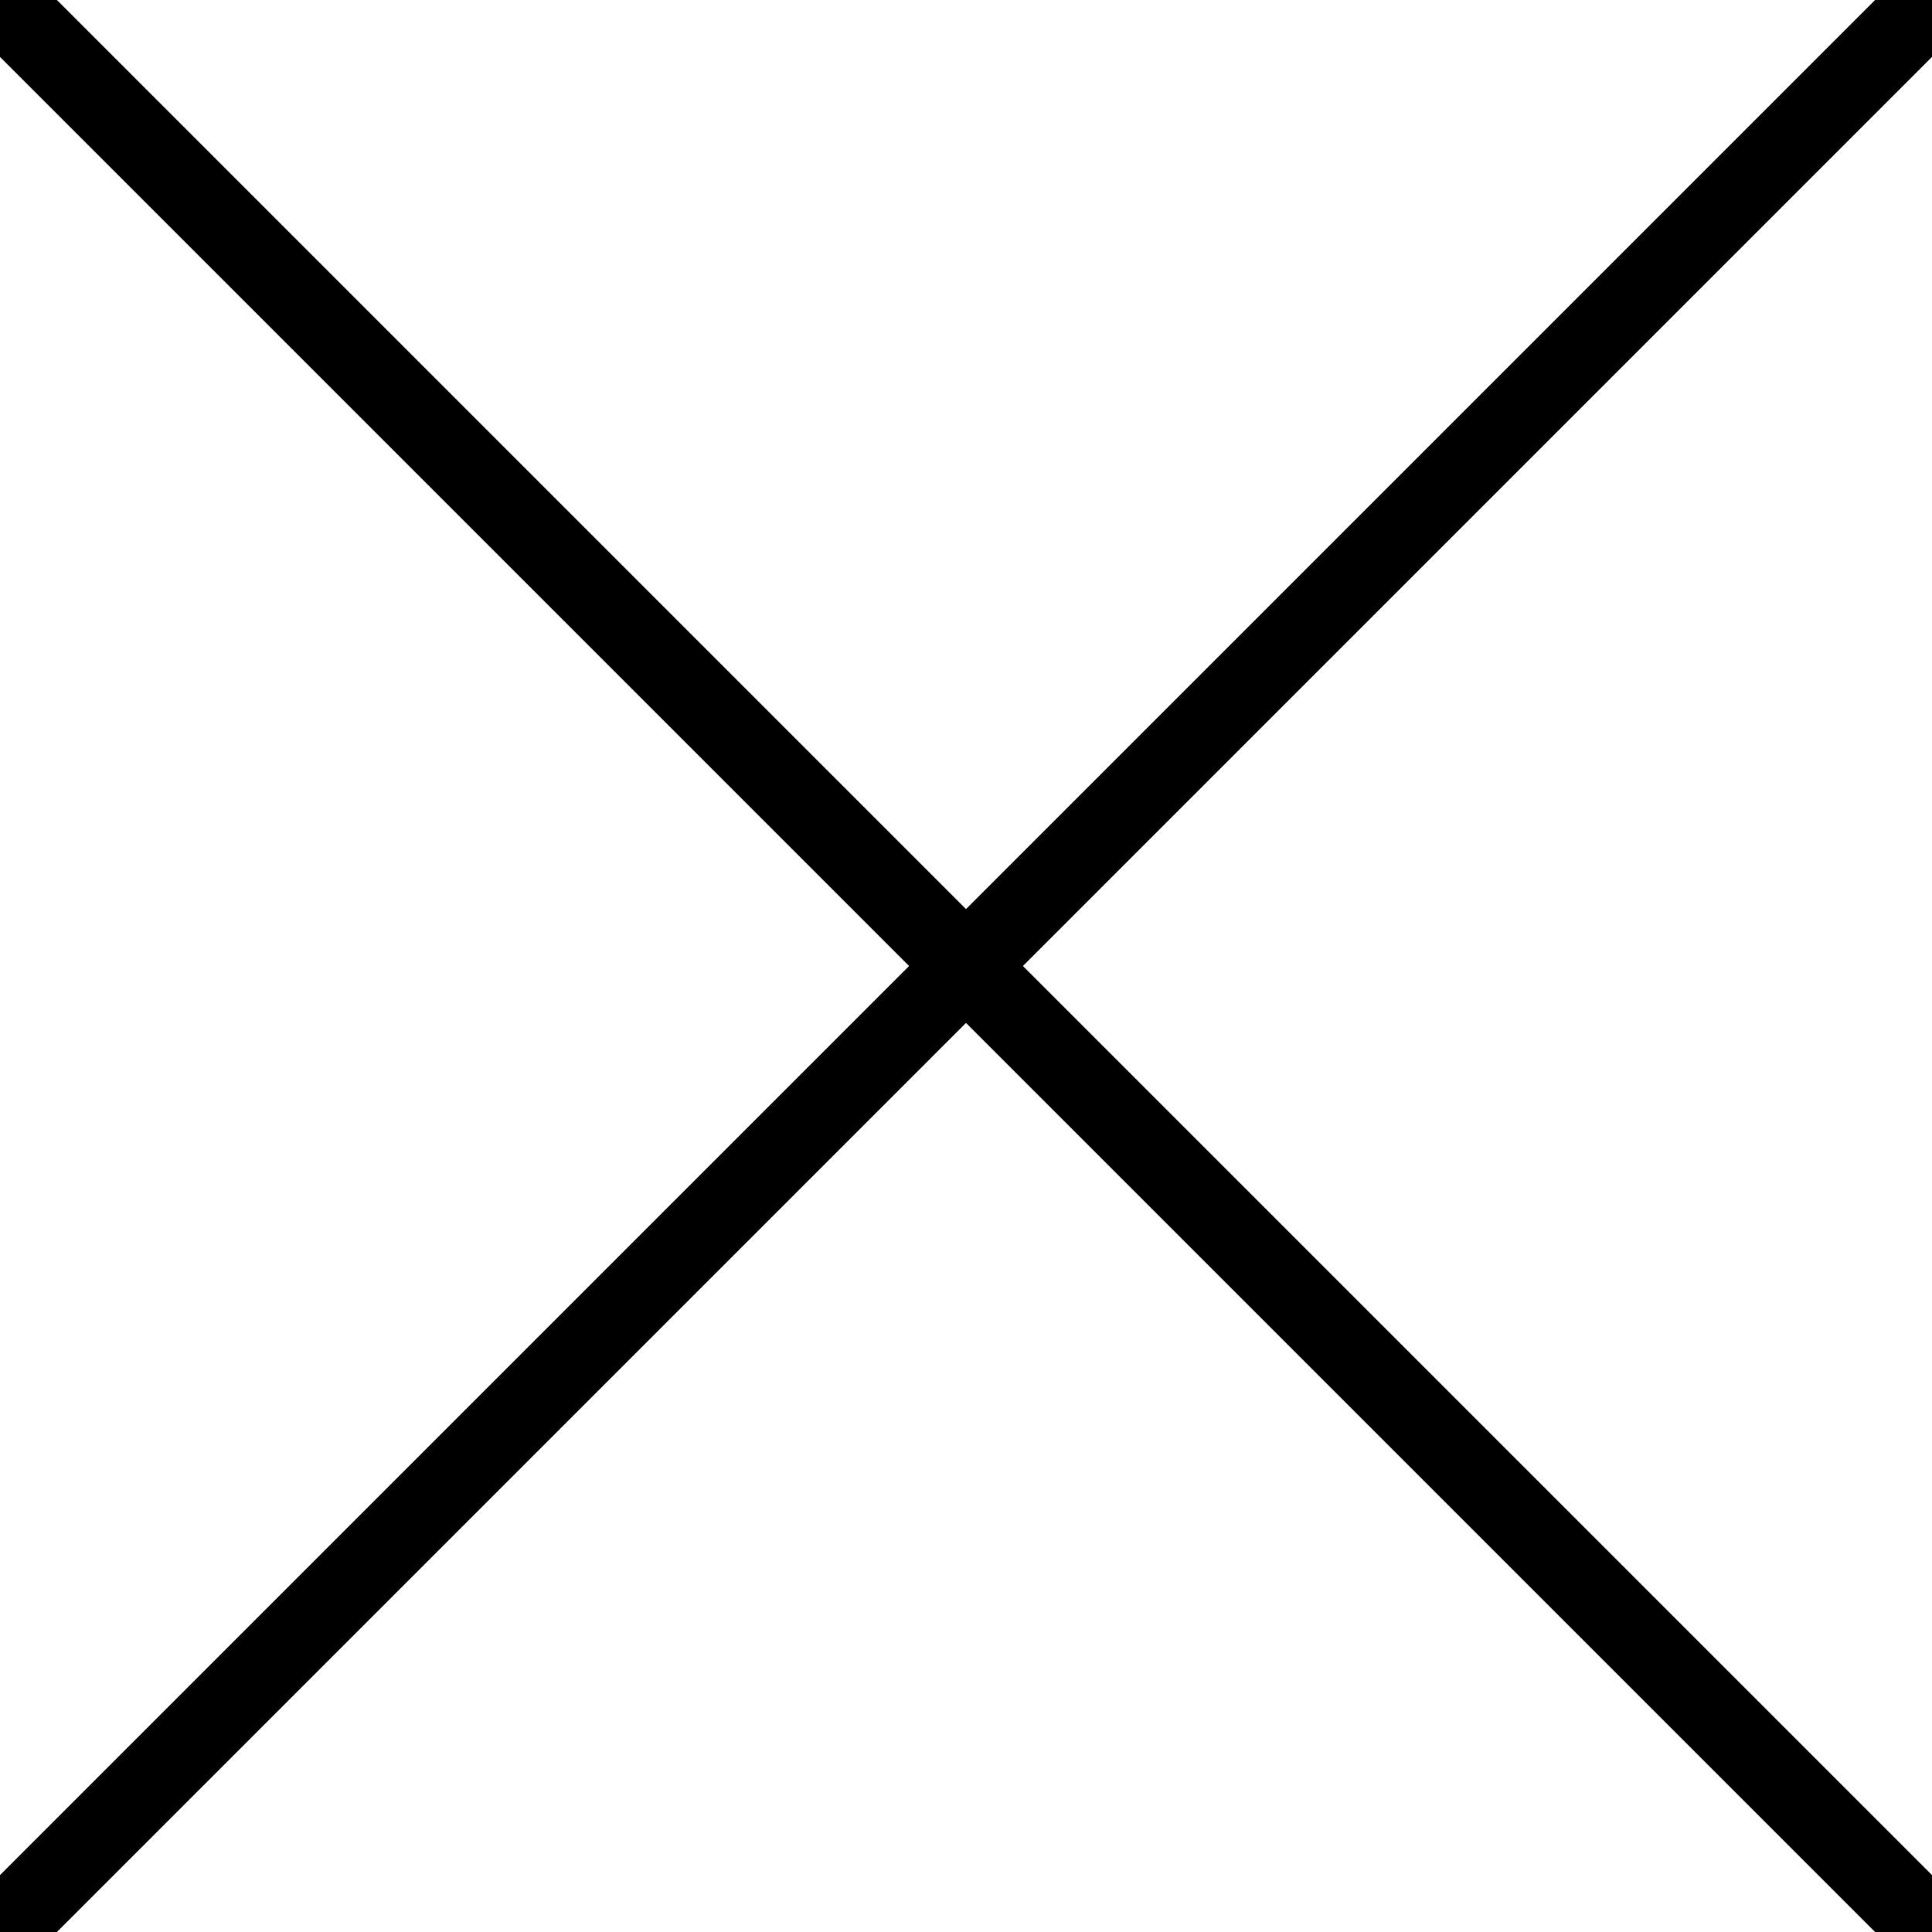
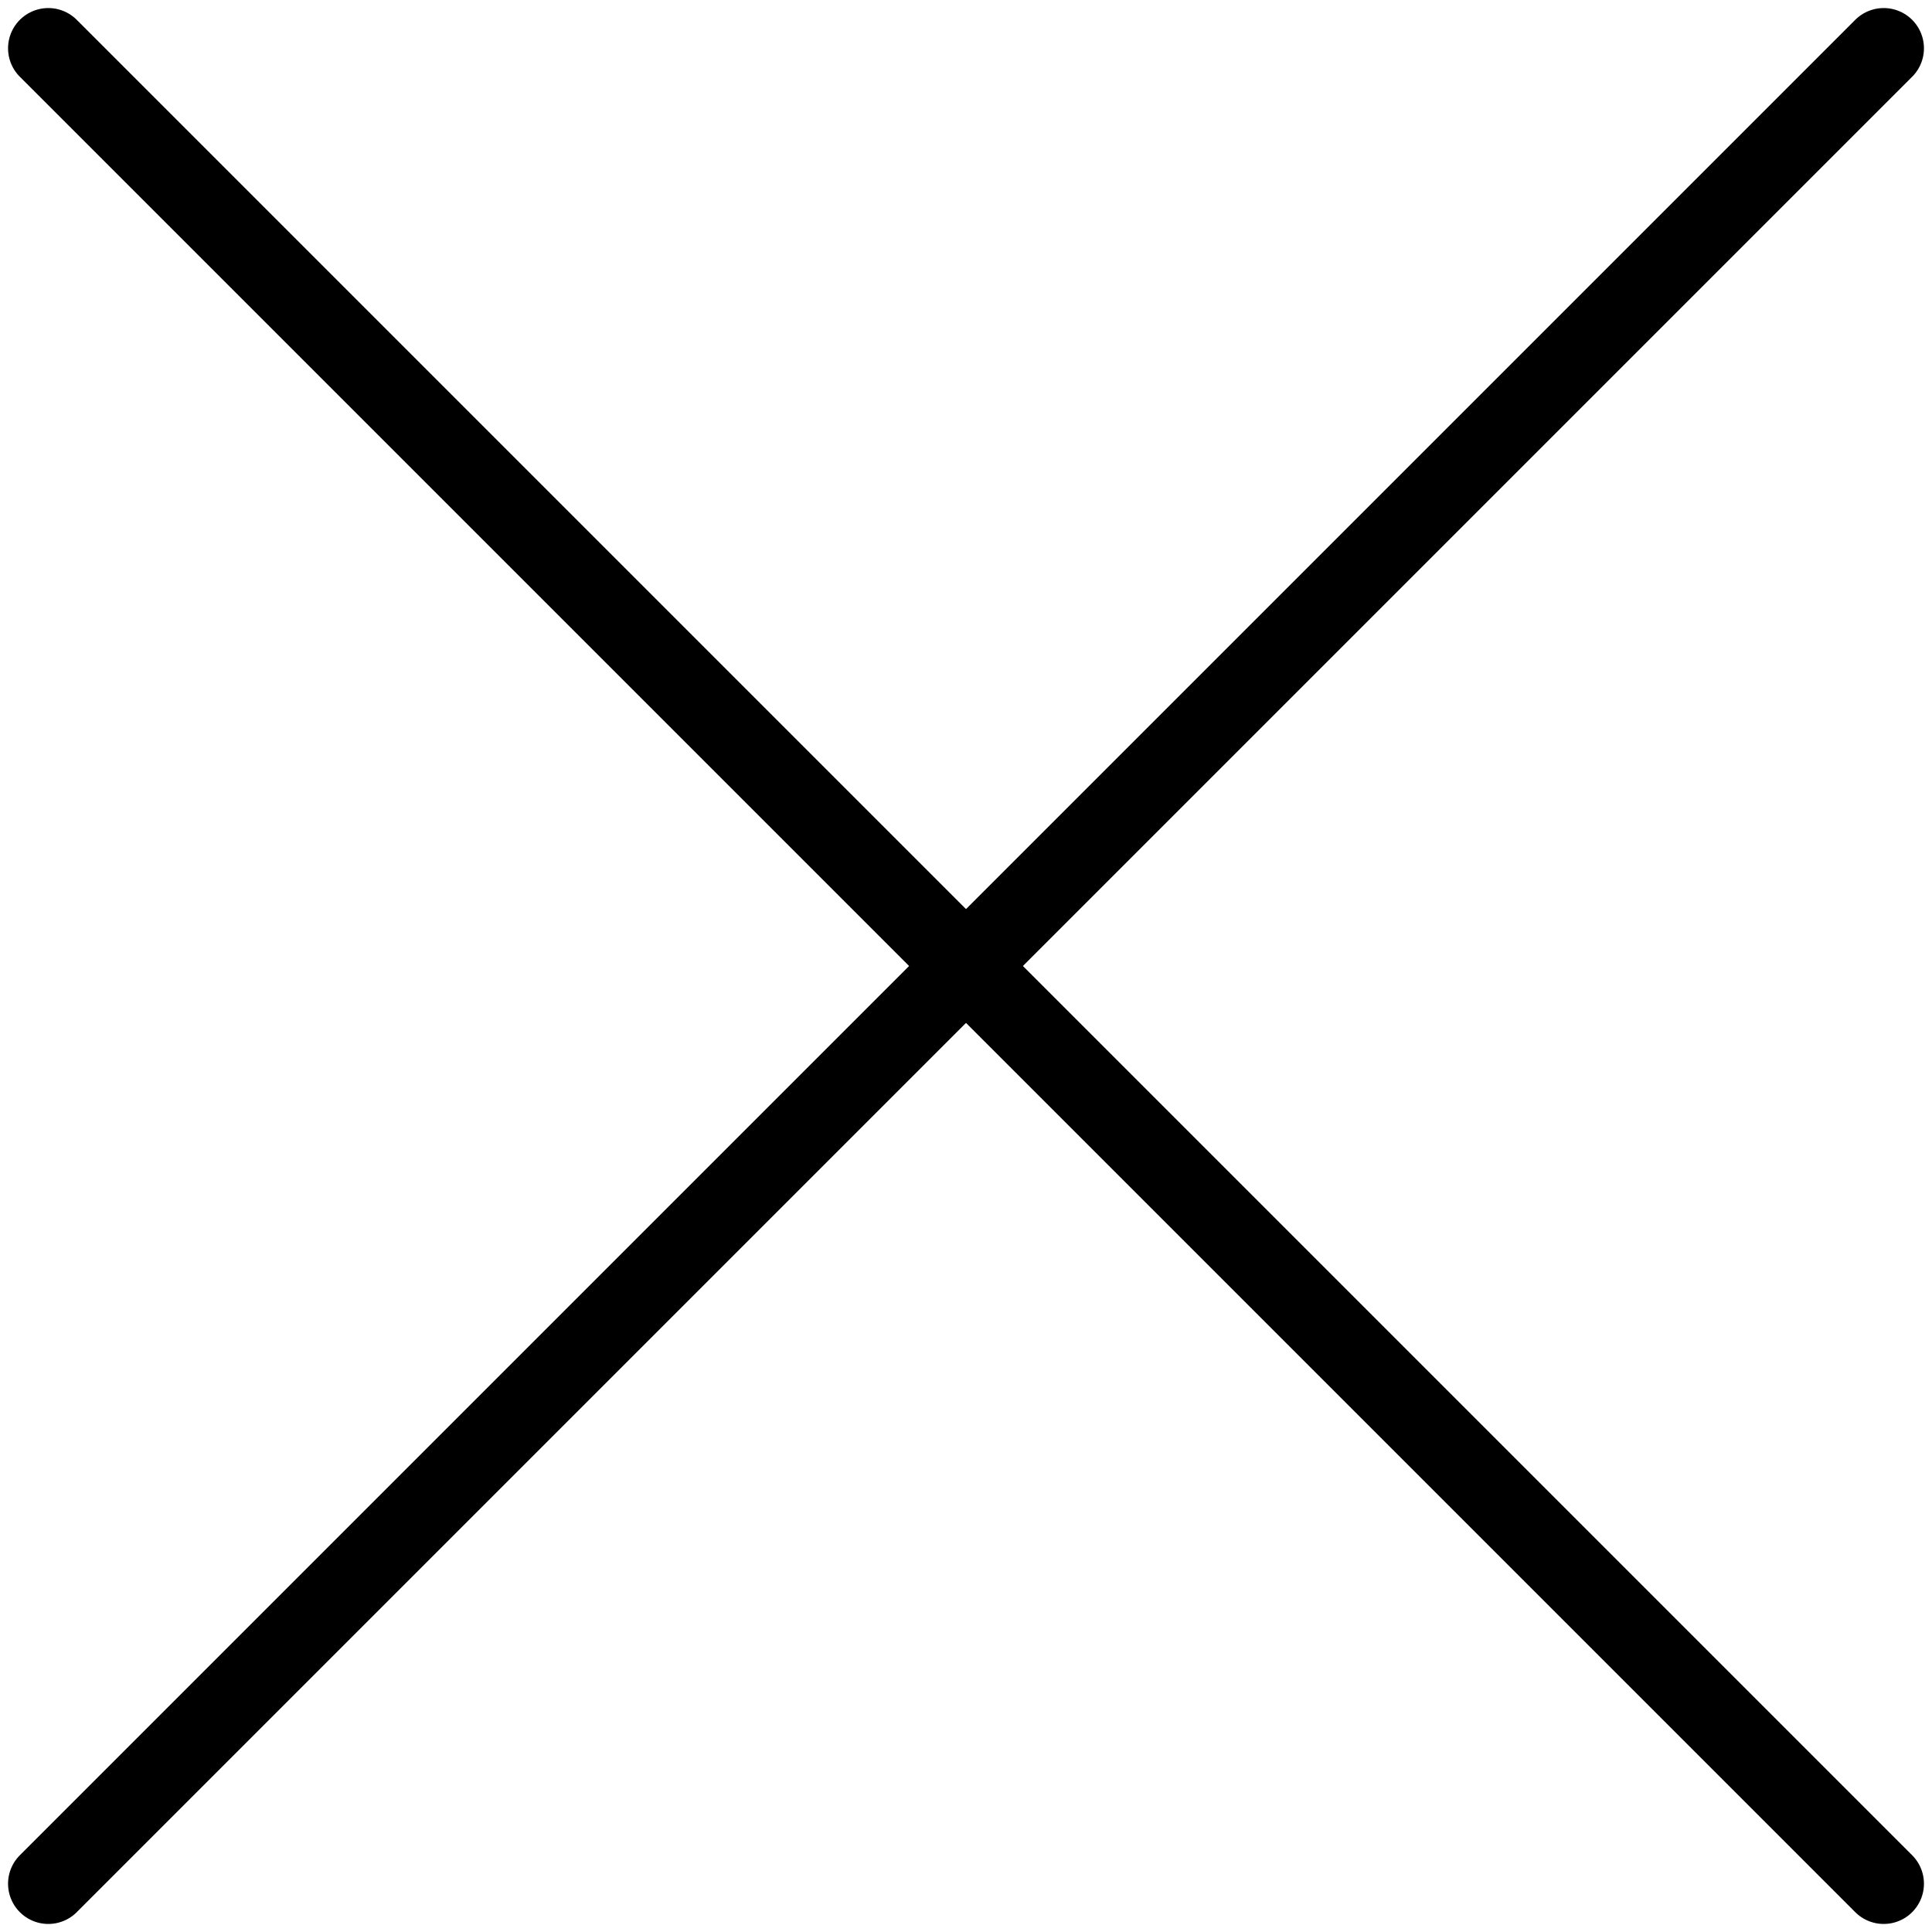
<svg xmlns="http://www.w3.org/2000/svg" version="1.1" width="24" height="24" viewBox="0 0 24 24">
-   <g stroke="currentColor">
-     <line x1="0" y1="0" x2="24" y2="24" />
-     <line x1="24" y1="0" x2="0" y2="24" />
-   </g>
+   <line fill="none" stroke="currentColor" stroke-linecap="round" stroke-linejoin="round" x1="0.6" y1="0.6" x2="23.4" y2="23.4" />
+   <line fill="none" stroke="currentColor" stroke-linecap="round" stroke-linejoin="round" x1="23.4" y1="0.6" x2="0.6" y2="23.4" />
</svg>
